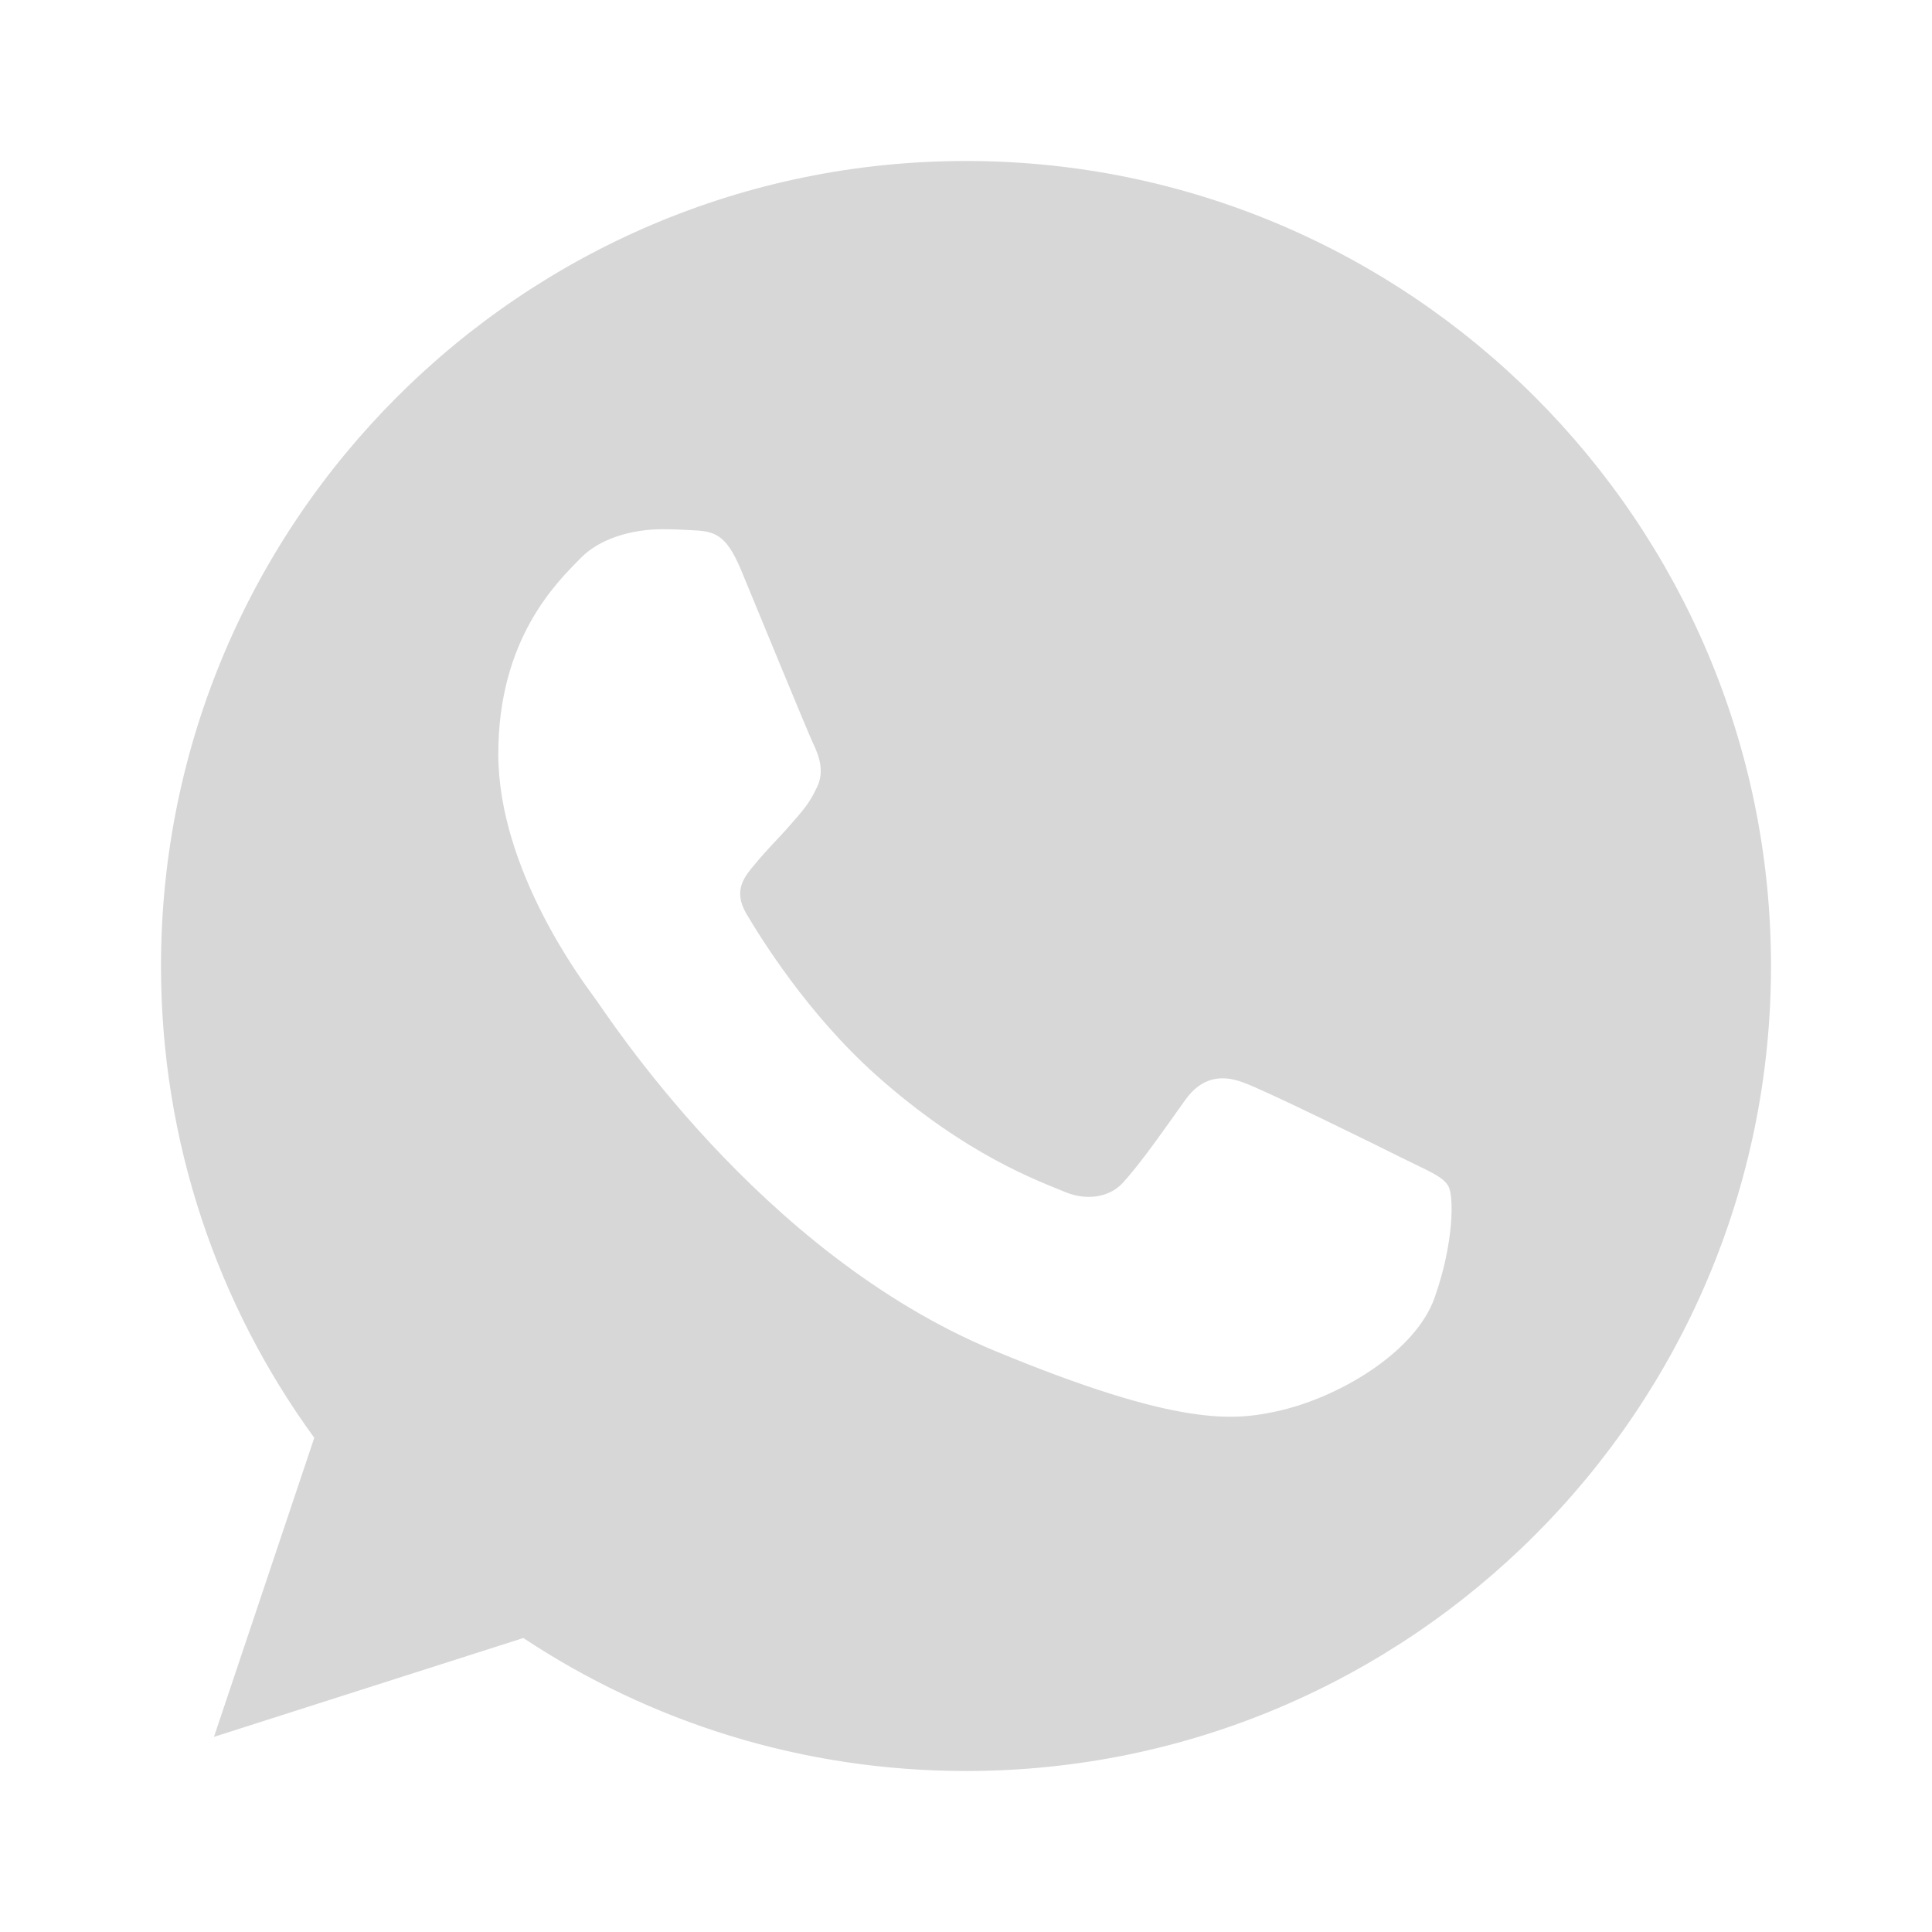
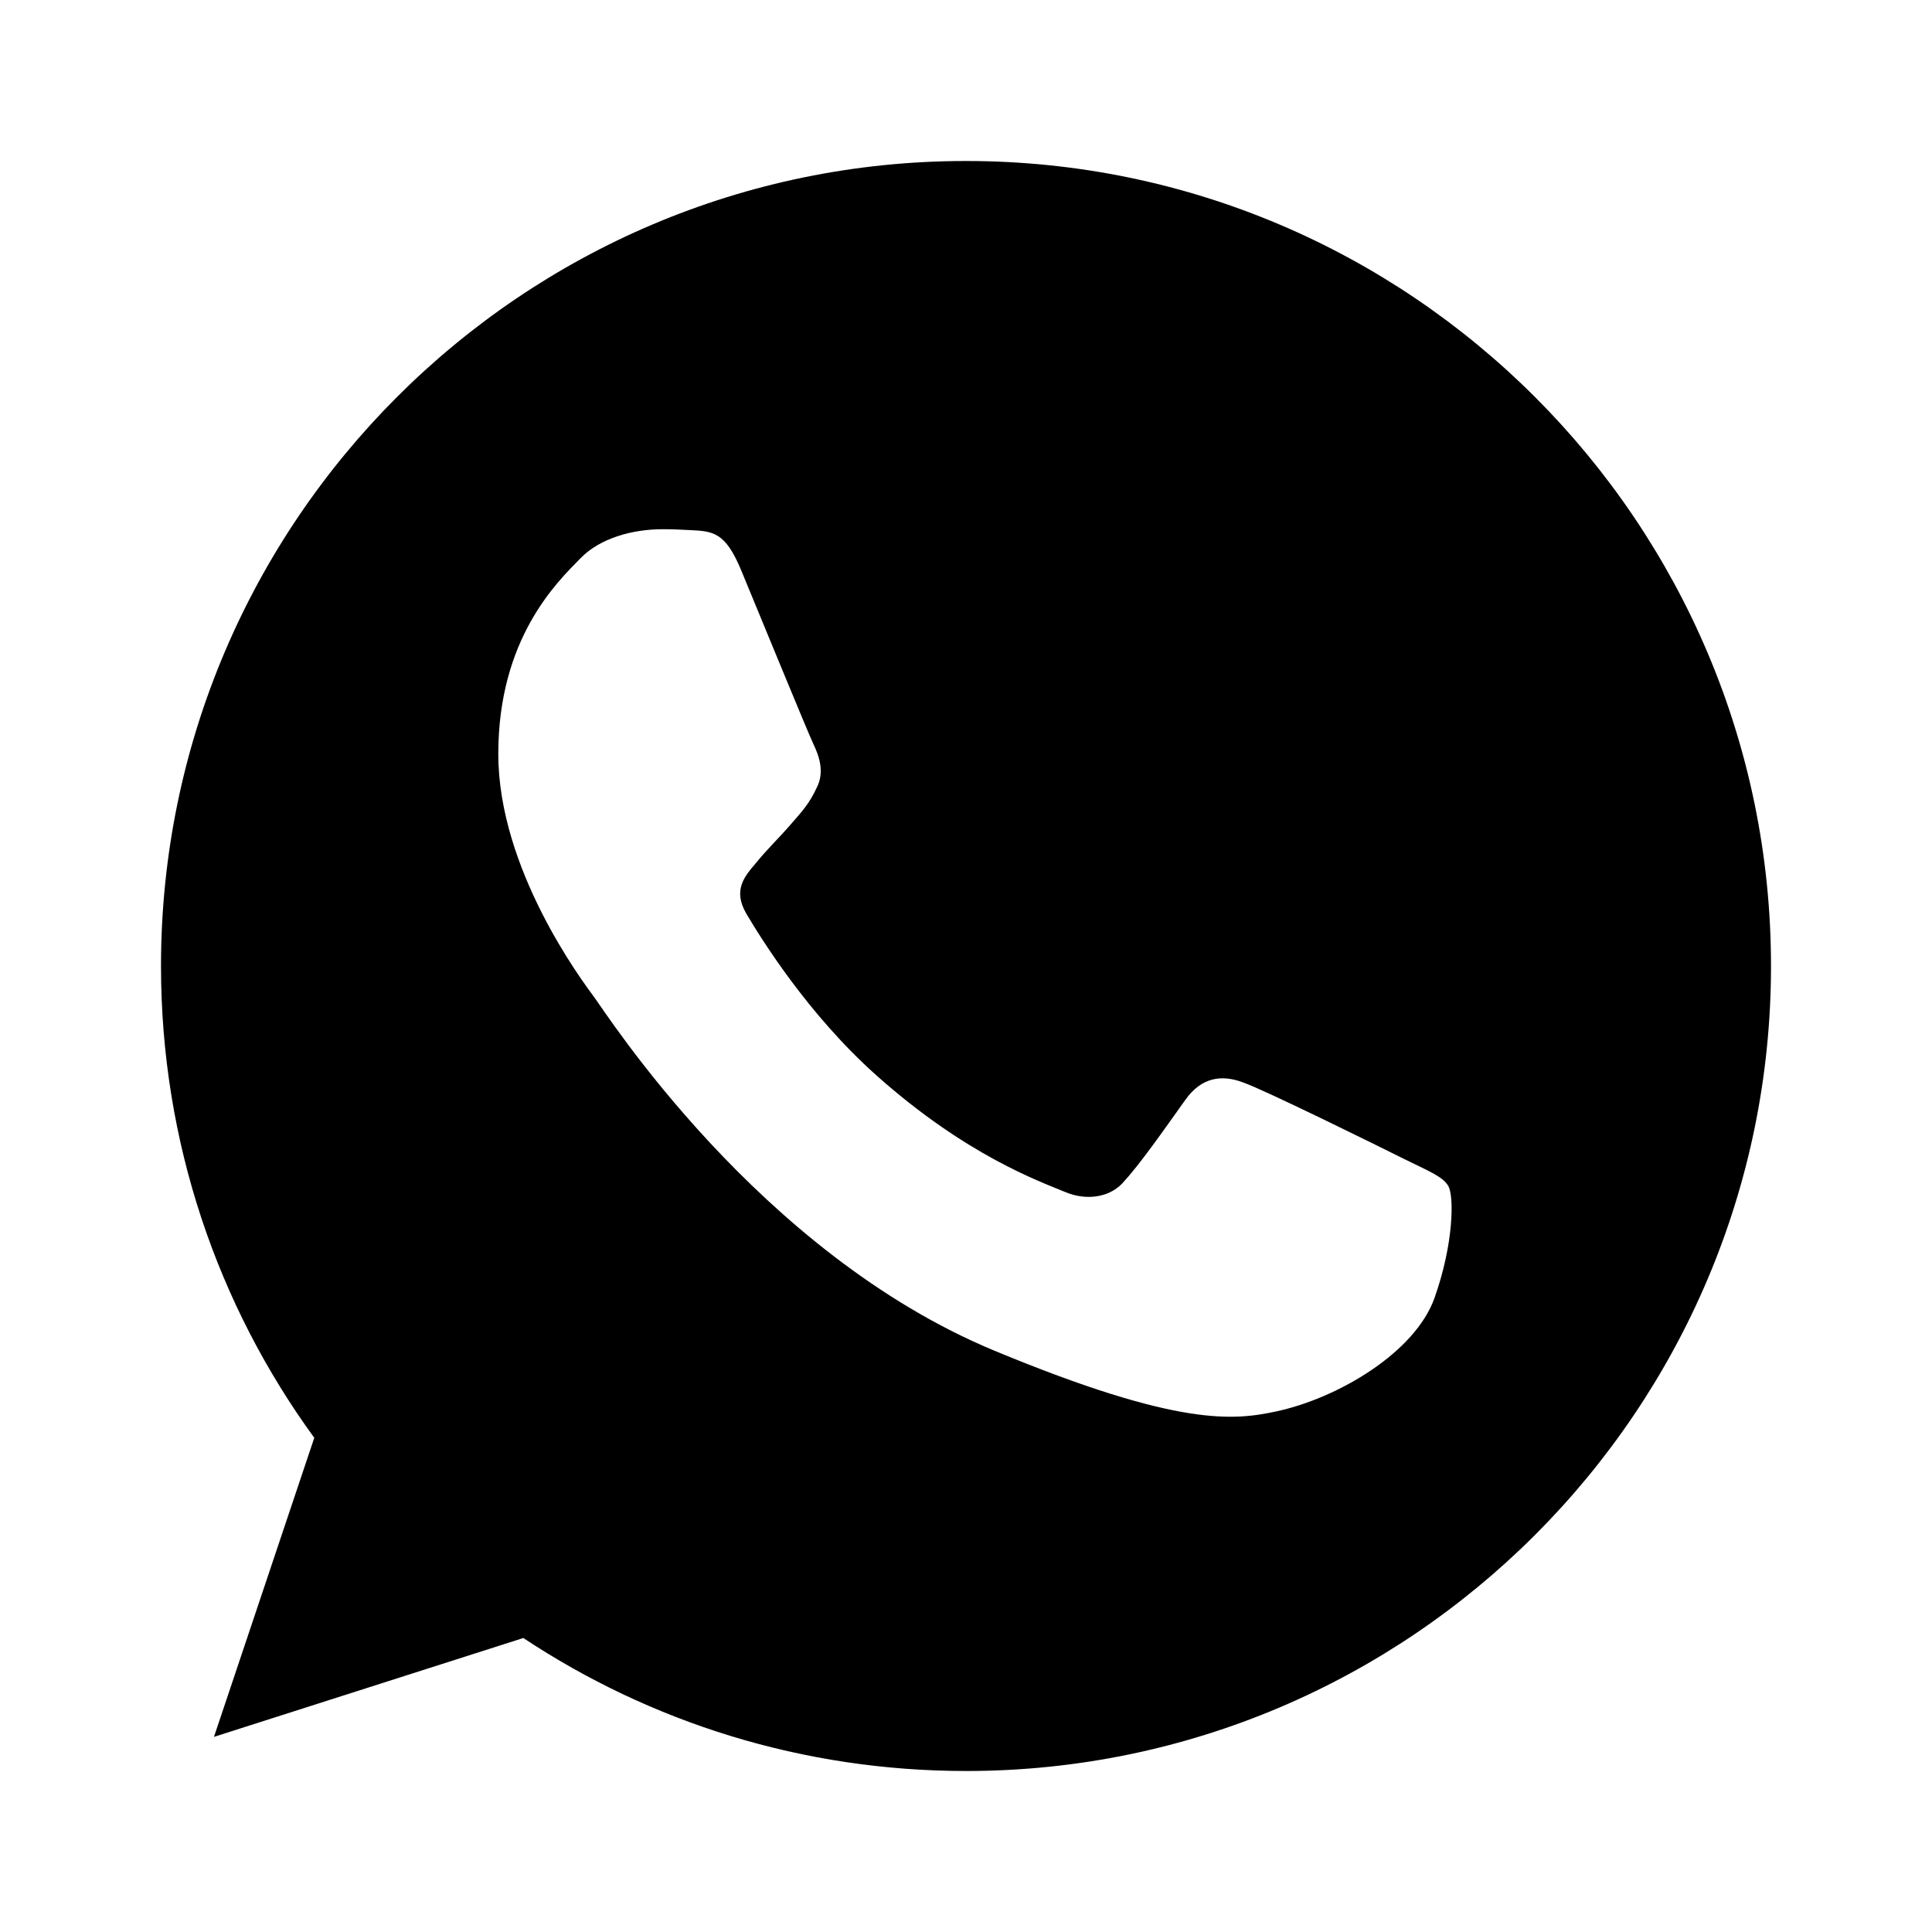
<svg xmlns="http://www.w3.org/2000/svg" width="24" height="24" viewBox="0 0 24 24" fill="none">
-   <g opacity="0.16">
-     <path d="M12.002 2H11.998C6.484 2 2 6.485 2 12C2 14.188 2.705 16.215 3.904 17.861L2.658 21.576L6.501 20.348C8.082 21.395 9.969 22 12.002 22C17.516 22 22 17.514 22 12C22 6.486 17.516 2 12.002 2ZM17.821 16.121C17.58 16.802 16.622 17.367 15.859 17.532C15.336 17.644 14.654 17.733 12.356 16.78C9.418 15.562 7.525 12.576 7.378 12.383C7.236 12.189 6.19 10.801 6.19 9.366C6.19 7.931 6.919 7.232 7.213 6.933C7.454 6.686 7.853 6.574 8.235 6.574C8.359 6.574 8.47 6.58 8.57 6.585C8.864 6.598 9.011 6.615 9.205 7.079C9.446 7.66 10.034 9.095 10.104 9.242C10.175 9.39 10.246 9.59 10.146 9.784C10.053 9.984 9.97 10.072 9.822 10.242C9.675 10.412 9.535 10.543 9.387 10.725C9.252 10.884 9.1 11.054 9.27 11.348C9.44 11.635 10.027 12.594 10.893 13.364C12.009 14.357 12.914 14.675 13.238 14.81C13.479 14.91 13.766 14.886 13.943 14.699C14.166 14.457 14.443 14.057 14.724 13.664C14.924 13.381 15.176 13.346 15.441 13.446C15.711 13.54 17.14 14.246 17.434 14.393C17.727 14.54 17.921 14.61 17.992 14.734C18.062 14.857 18.062 15.439 17.821 16.121Z" fill="black" />
-   </g>
+   <path d="M12.002 2H11.998C6.484 2 2 6.485 2 12C2 14.188 2.705 16.215 3.904 17.861L2.658 21.576L6.501 20.348C8.082 21.395 9.969 22 12.002 22C17.516 22 22 17.514 22 12C22 6.486 17.516 2 12.002 2ZM17.821 16.121C17.58 16.802 16.622 17.367 15.859 17.532C15.336 17.644 14.654 17.733 12.356 16.78C9.418 15.562 7.525 12.576 7.378 12.383C7.236 12.189 6.19 10.801 6.19 9.366C6.19 7.931 6.919 7.232 7.213 6.933C7.454 6.686 7.853 6.574 8.235 6.574C8.359 6.574 8.47 6.58 8.57 6.585C8.864 6.598 9.011 6.615 9.205 7.079C9.446 7.66 10.034 9.095 10.104 9.242C10.175 9.39 10.246 9.59 10.146 9.784C10.053 9.984 9.97 10.072 9.822 10.242C9.675 10.412 9.535 10.543 9.387 10.725C9.252 10.884 9.1 11.054 9.27 11.348C9.44 11.635 10.027 12.594 10.893 13.364C12.009 14.357 12.914 14.675 13.238 14.81C13.479 14.91 13.766 14.886 13.943 14.699C14.166 14.457 14.443 14.057 14.724 13.664C14.924 13.381 15.176 13.346 15.441 13.446C15.711 13.54 17.14 14.246 17.434 14.393C17.727 14.54 17.921 14.61 17.992 14.734C18.062 14.857 18.062 15.439 17.821 16.121Z" fill="black" />
</svg>
